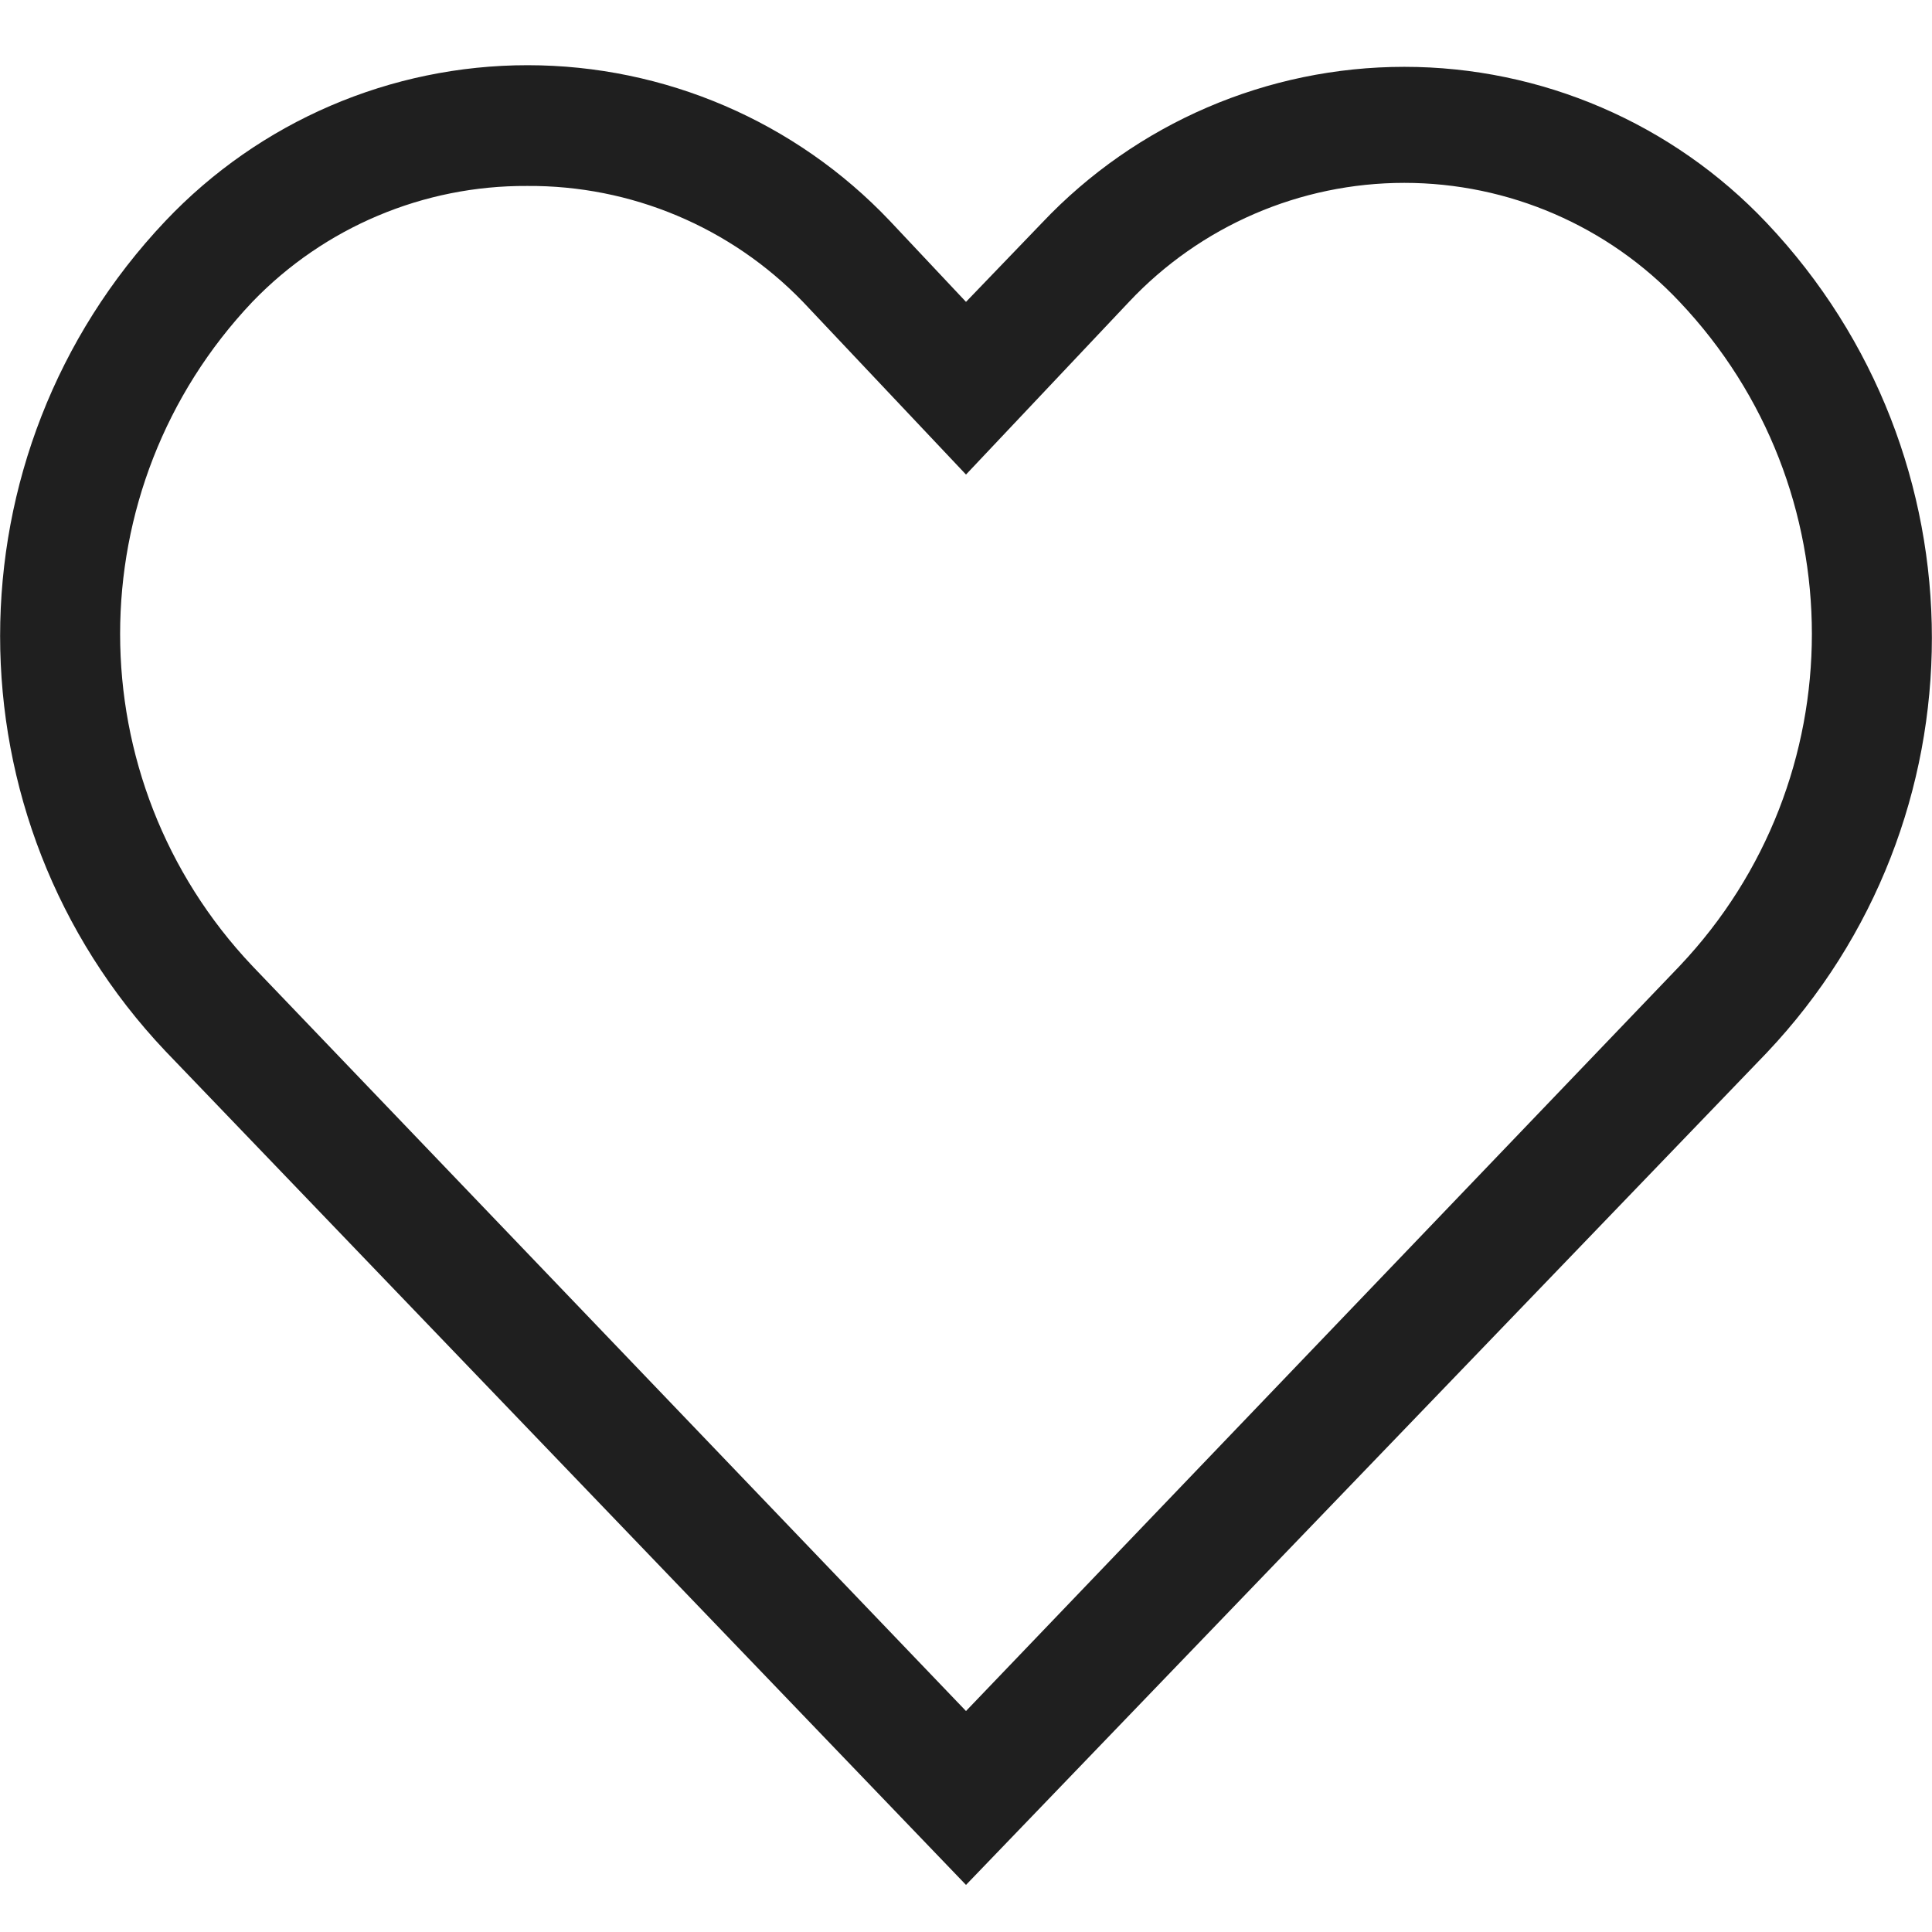
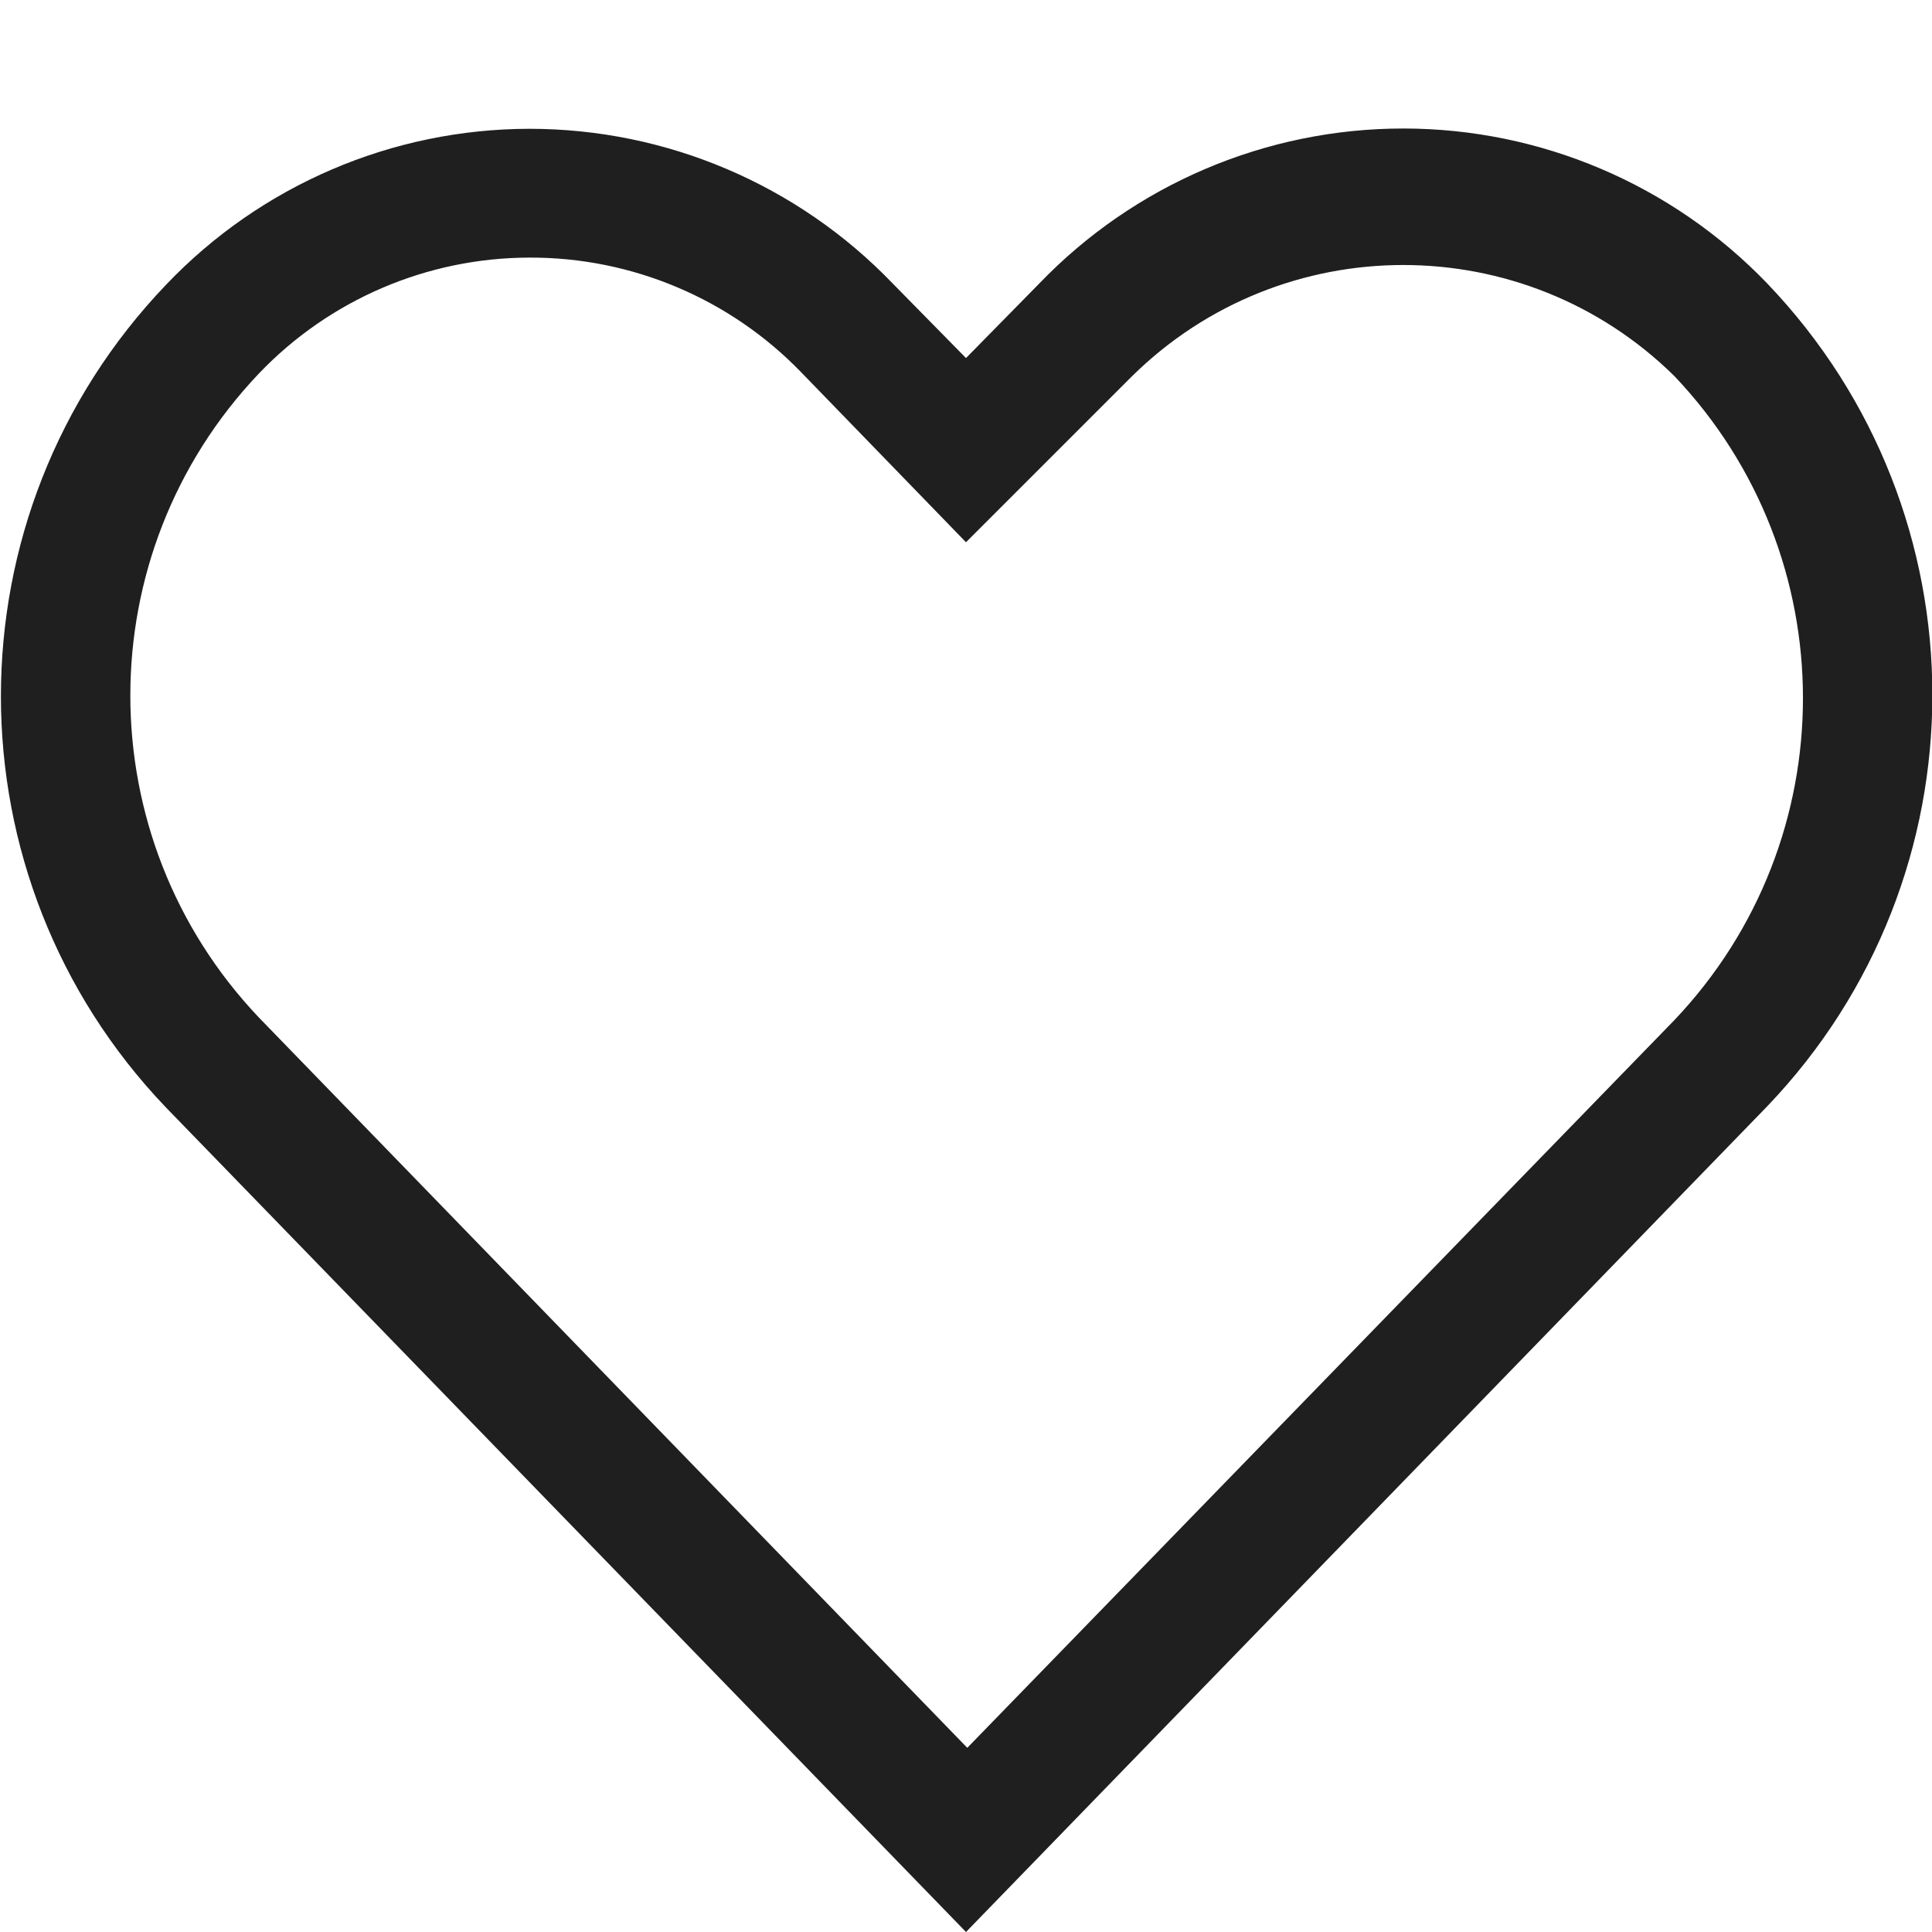
- <svg xmlns="http://www.w3.org/2000/svg" viewBox="0 0 32 32">
+ <svg xmlns="http://www.w3.org/2000/svg" viewBox="0 0 15 15">
  <defs>
    <style>.a{fill:#1f1f1f;}</style>
  </defs>
-   <path class="a" d="M16,31.22,2.74,17.41a10,10,0,0,1,0-13.75,8.26,8.26,0,0,1,6-2.58h0a8.27,8.27,0,0,1,6,2.58L16,5l1.26-1.31a8.26,8.26,0,0,1,12,0h0a10,10,0,0,1,0,13.75ZM8.73,3.08h0A6.27,6.27,0,0,0,4.18,5a8,8,0,0,0,0,11L16,28.34,27.82,16a8,8,0,0,0,0-11h0a6.26,6.26,0,0,0-9.12,0L16,7.86,13.3,5A6.29,6.29,0,0,0,8.73,3.08Z" />
+   <path class="a" d="M7.5,15,1.29,8.6a4.62,4.62,0,0,1,0-6.39A3.9,3.9,0,0,1,4.11,1h0A3.91,3.91,0,0,1,6.93,2.2l.57.58.57-.58a3.92,3.92,0,0,1,5.65,0h0a4.62,4.62,0,0,1,0,6.39ZM4.11,2h0a2.91,2.91,0,0,0-2.1.9,3.63,3.63,0,0,0,0,5l5.5,5.67L13,7.92a3.63,3.63,0,0,0,0-5h0a3,3,0,0,0-4.21,0L7.5,4.21,6.22,2.89A2.92,2.92,0,0,0,4.11,2Z" />
</svg>
